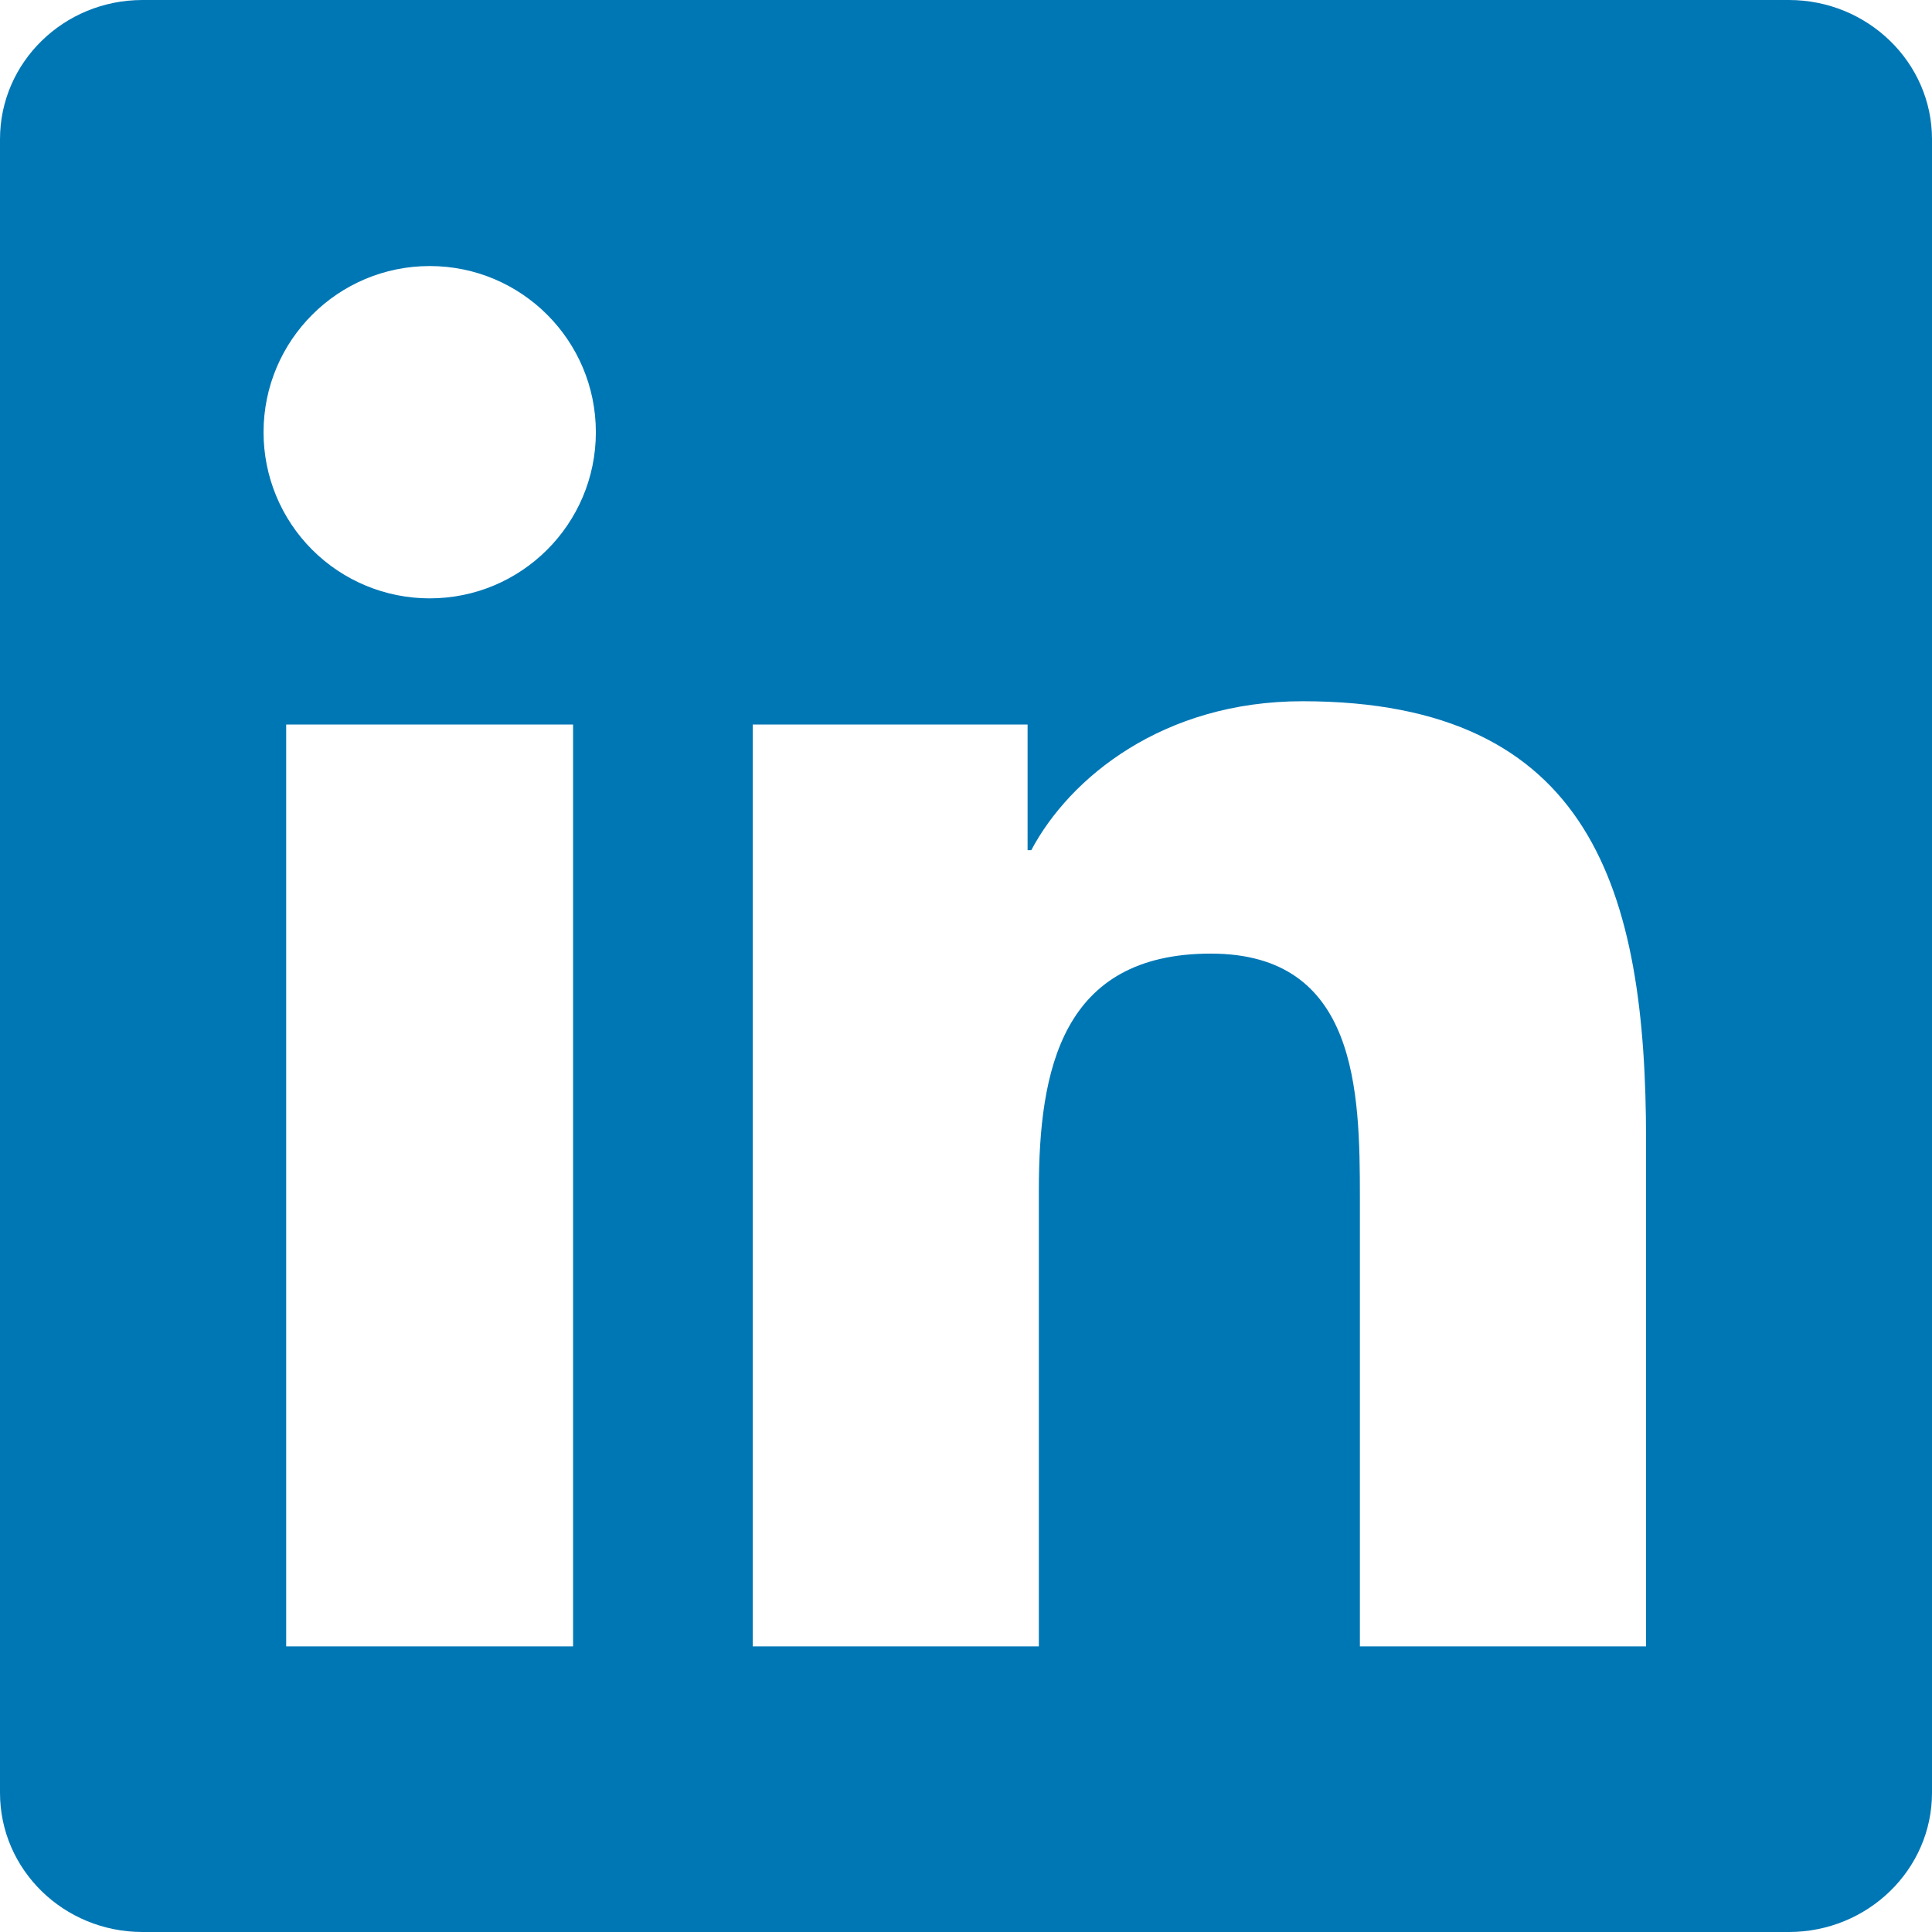
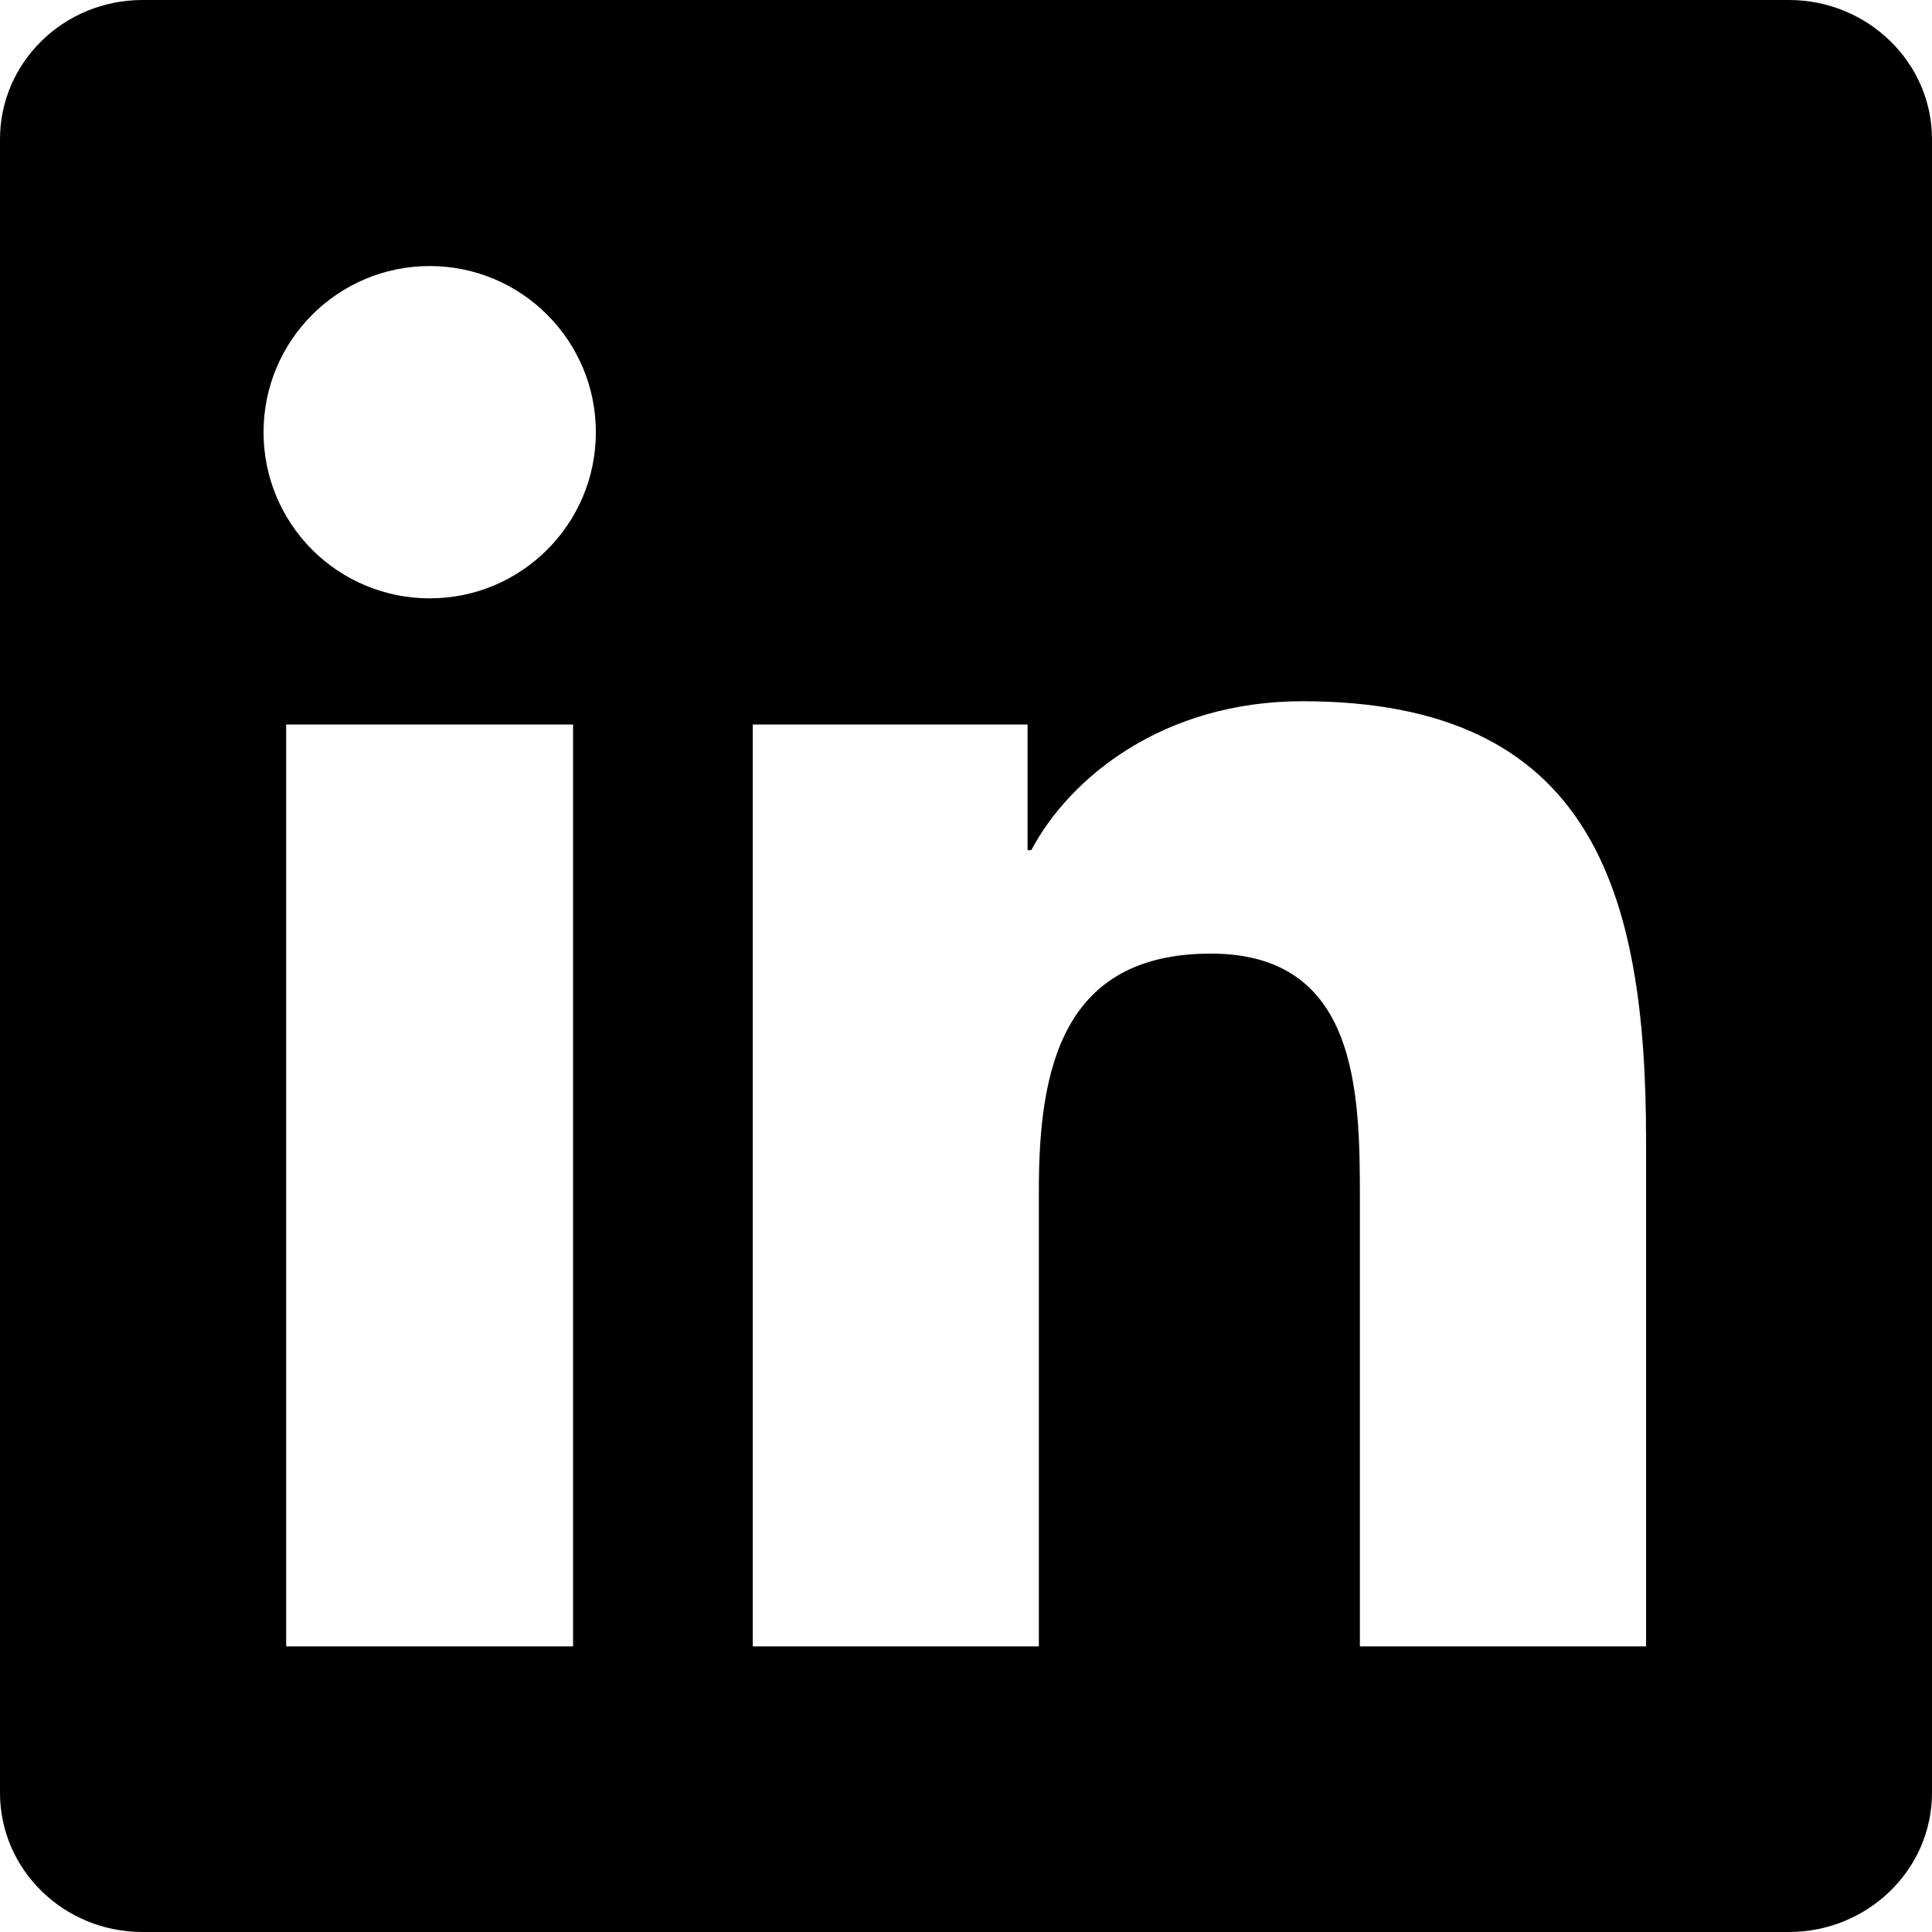
<svg xmlns="http://www.w3.org/2000/svg" width="24" height="24" viewBox="0 0 24 24">
-   <path fill="#0077B5" d="M20.447 20.452h-3.554v-5.569c0-1.328-.027-3.037-1.852-3.037-1.853 0-2.136 1.445-2.136 2.939v5.667H9.351V9h3.414v1.561h.046c.477-.9 1.637-1.85 3.37-1.85 3.601 0 4.267 2.37 4.267 5.455v6.286zM5.337 7.433a2.062 2.062 0 0 1-2.063-2.065 2.064 2.064 0 1 1 2.063 2.065zm1.782 13.019H3.555V9h3.564v11.452zM22.225 0H1.771C.792 0 0 .774 0 1.729v20.542C0 23.227.792 24 1.771 24h20.451C23.2 24 24 23.227 24 22.271V1.729C24 .774 23.2 0 22.222 0h.003z" />
+   <path d="M20.447 20.452h-3.554v-5.569c0-1.328-.027-3.037-1.852-3.037-1.853 0-2.136 1.445-2.136 2.939v5.667H9.351V9h3.414v1.561h.046c.477-.9 1.637-1.85 3.37-1.85 3.601 0 4.267 2.37 4.267 5.455v6.286zM5.337 7.433a2.062 2.062 0 0 1-2.063-2.065 2.064 2.064 0 1 1 2.063 2.065zm1.782 13.019H3.555V9h3.564v11.452zM22.225 0H1.771C.792 0 0 .774 0 1.729v20.542C0 23.227.792 24 1.771 24h20.451C23.2 24 24 23.227 24 22.271V1.729C24 .774 23.2 0 22.222 0h.003z" />
</svg>
